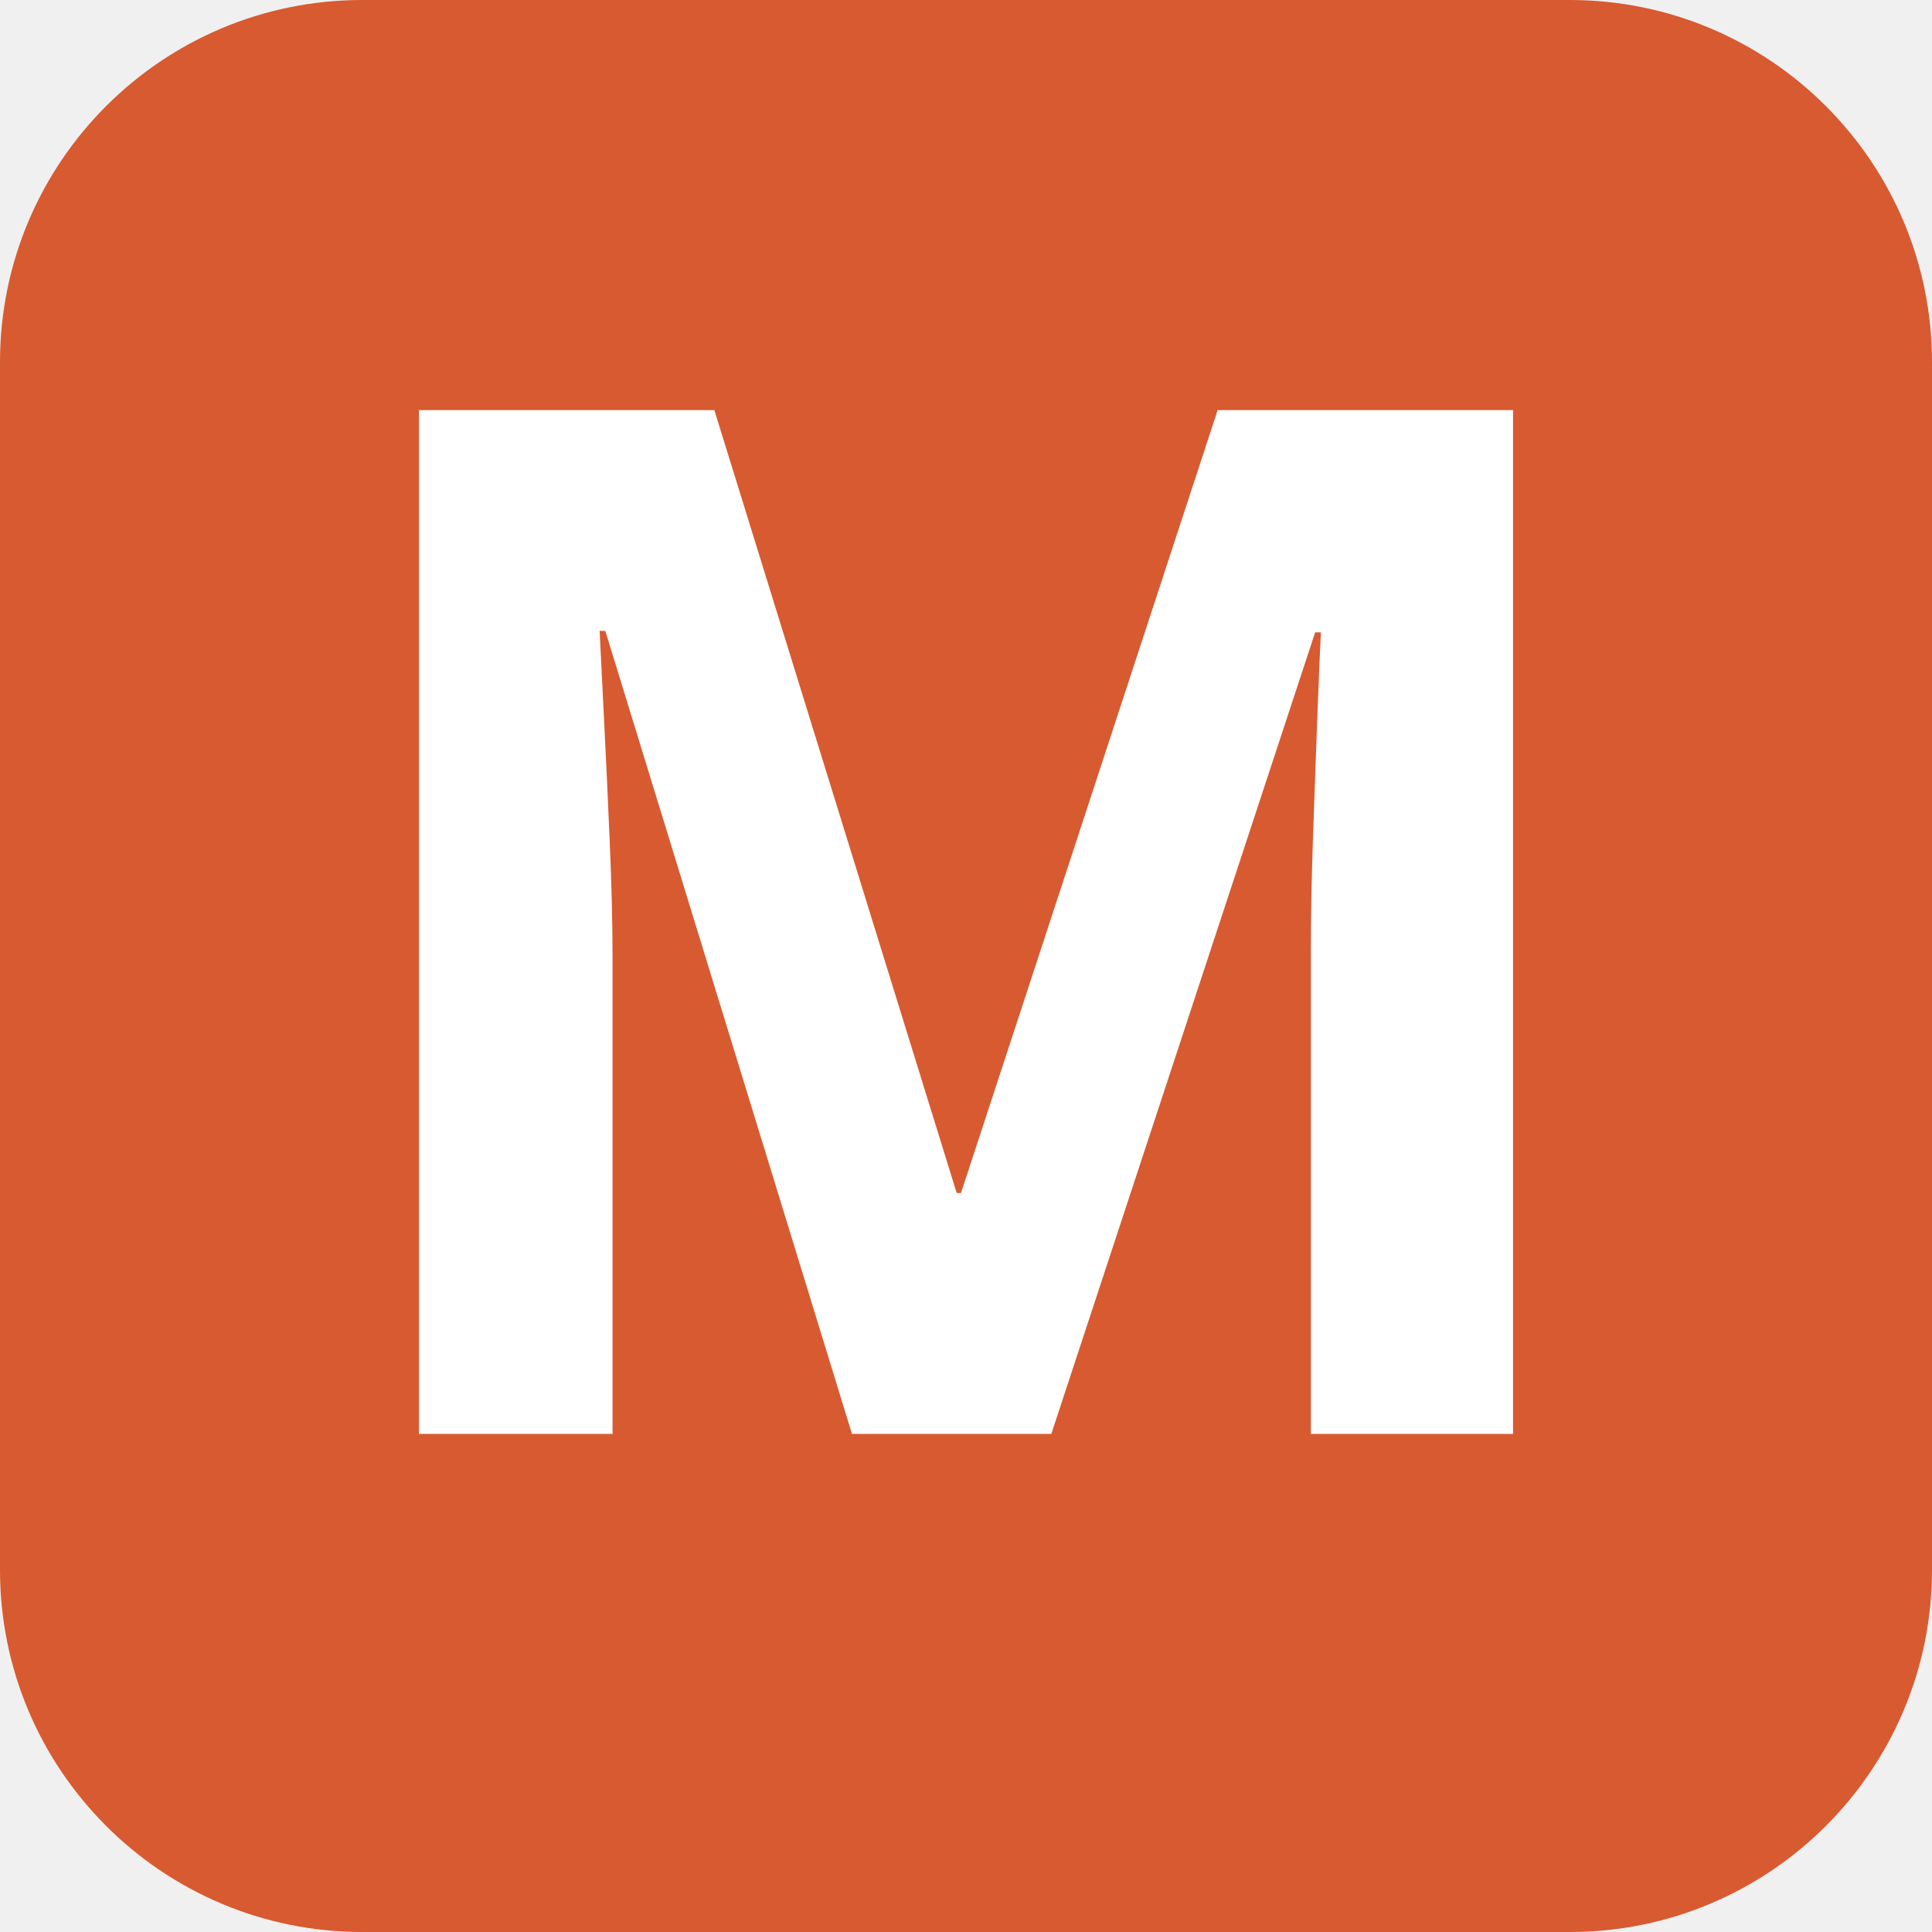
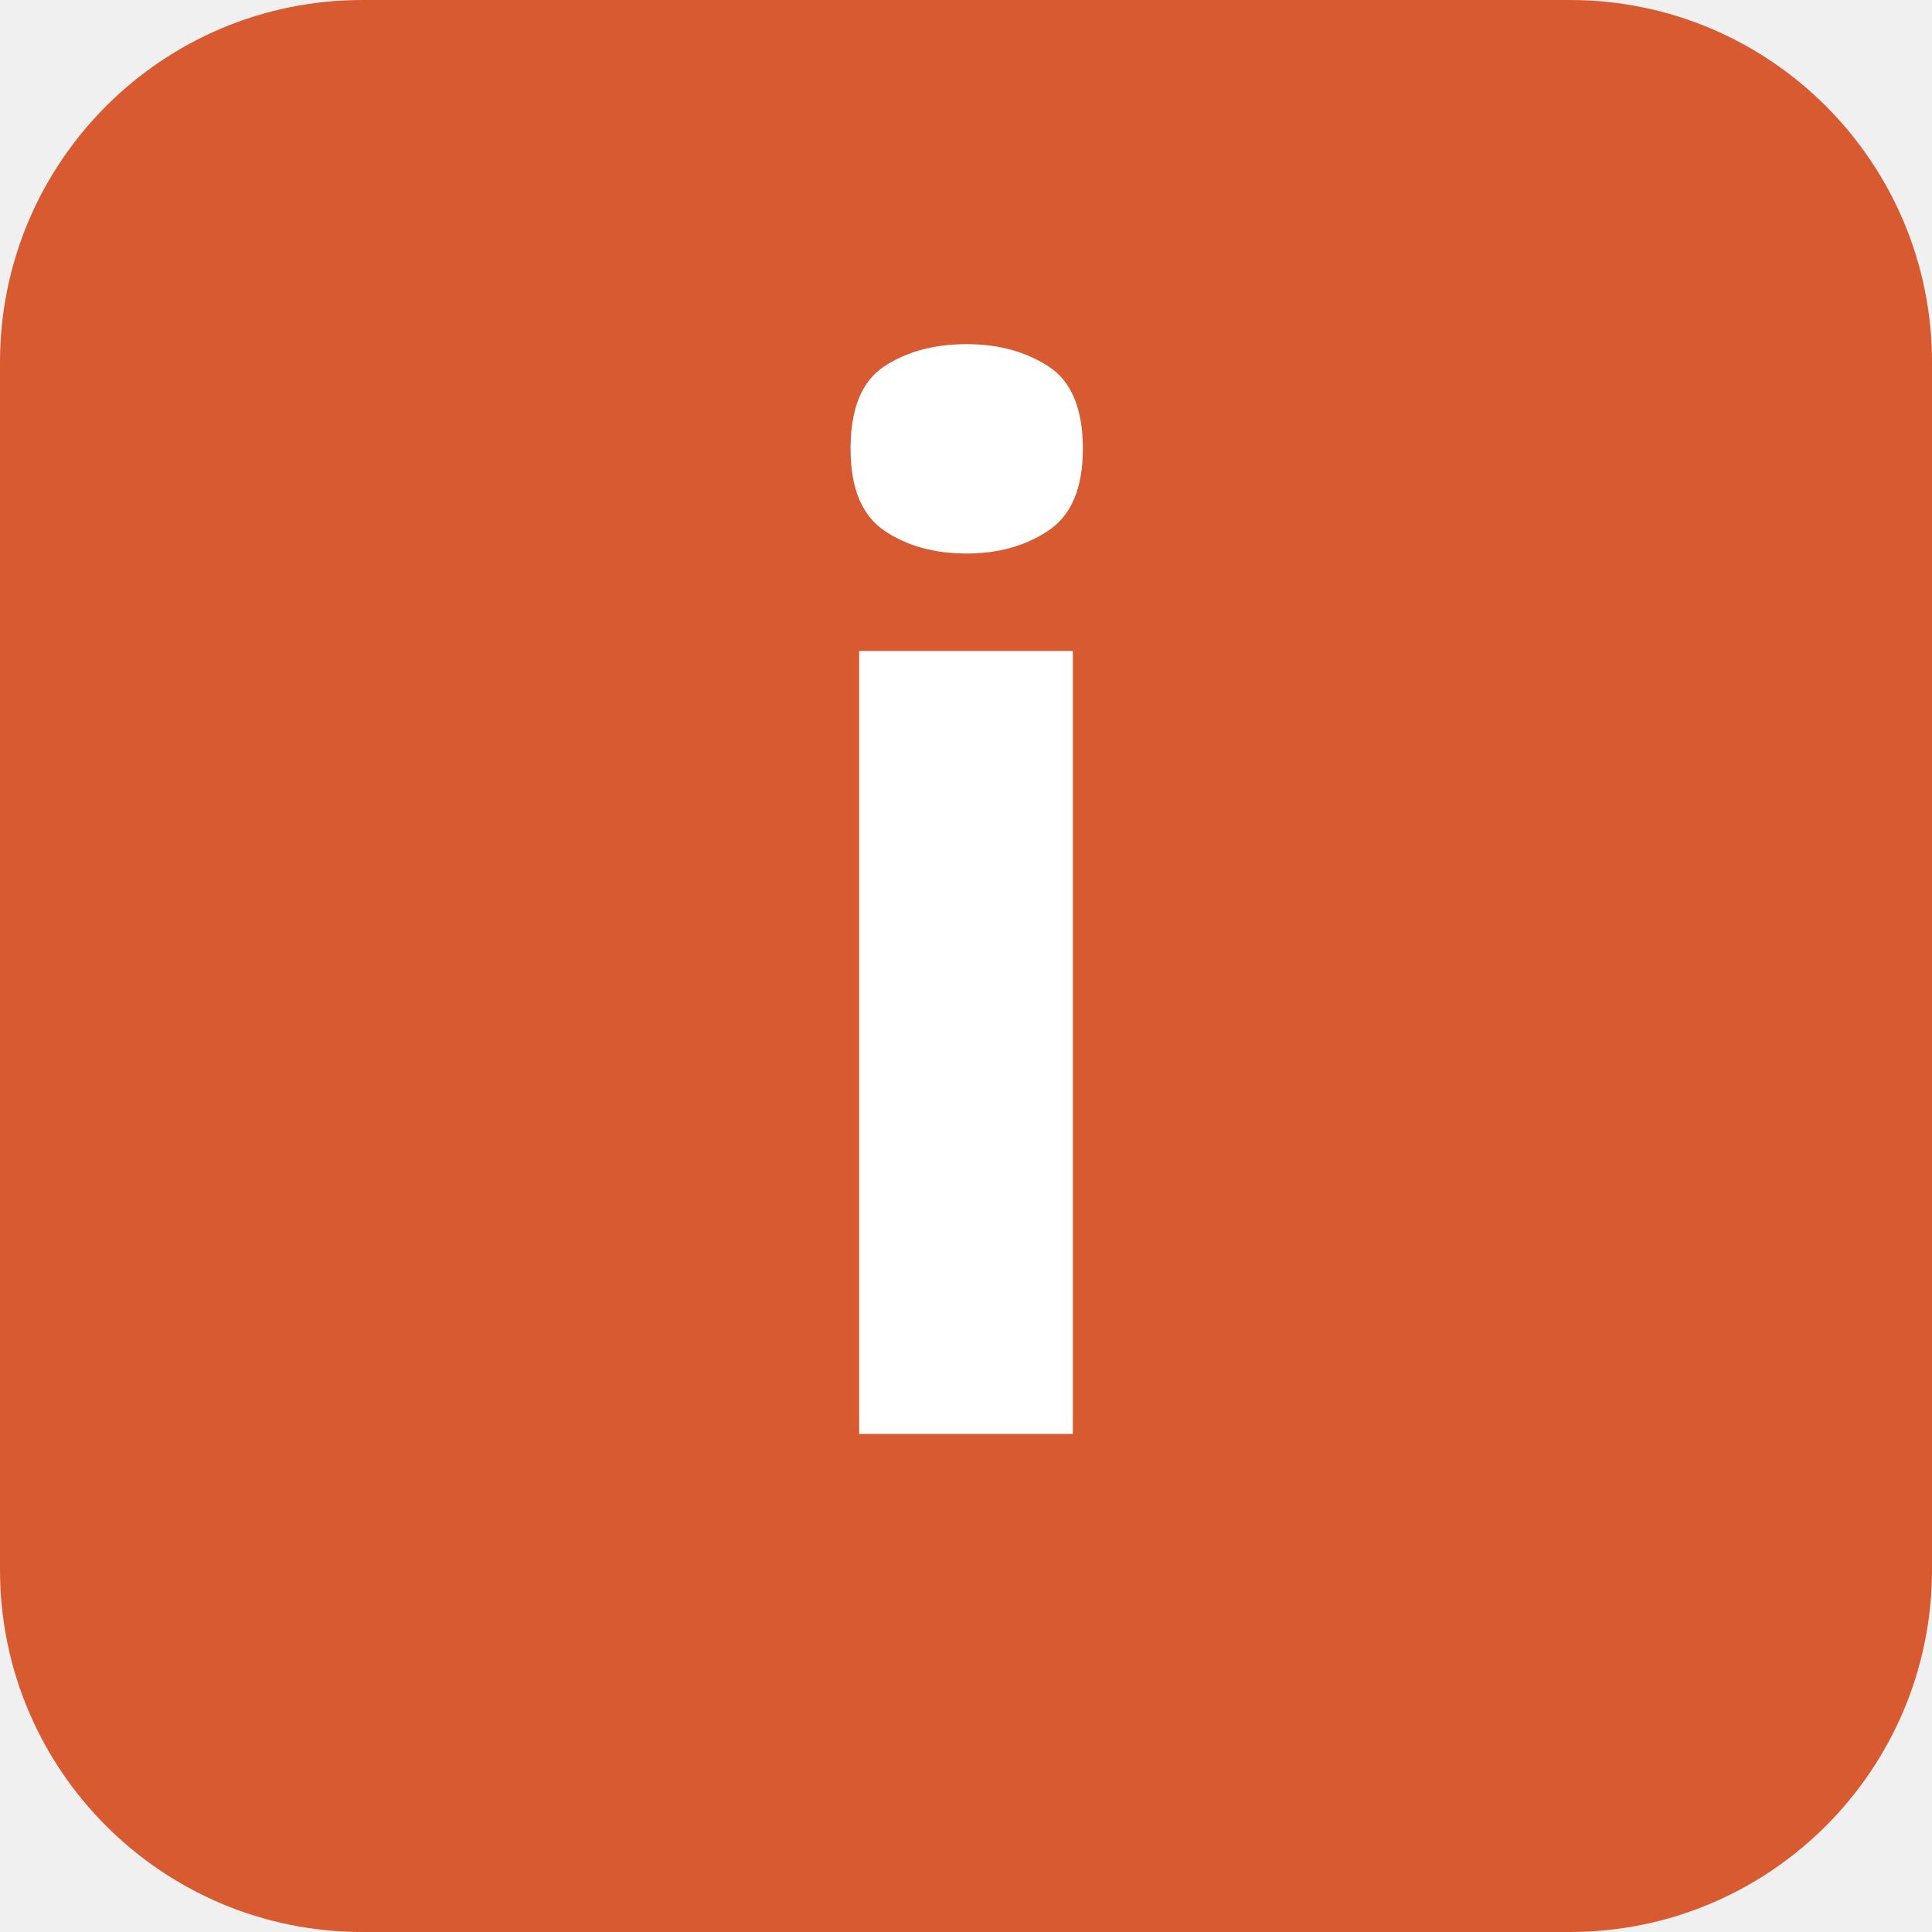
<svg xmlns="http://www.w3.org/2000/svg" width="512" height="512" viewBox="0 0 512 512">
  <rect width="512" height="512" rx="96" ry="96" fill="#d85a30" />
-   <text x="256" y="380" font-family="DM Sans, system-ui, sans-serif" font-weight="700" font-size="380" fill="#ffffff" text-anchor="middle" letter-spacing="-12">M</text>
+   <text x="256" y="380" font-family="DM Sans, system-ui, sans-serif" font-weight="700" font-size="380" fill="#ffffff" text-anchor="middle" letter-spacing="-12">i</text>
</svg>
